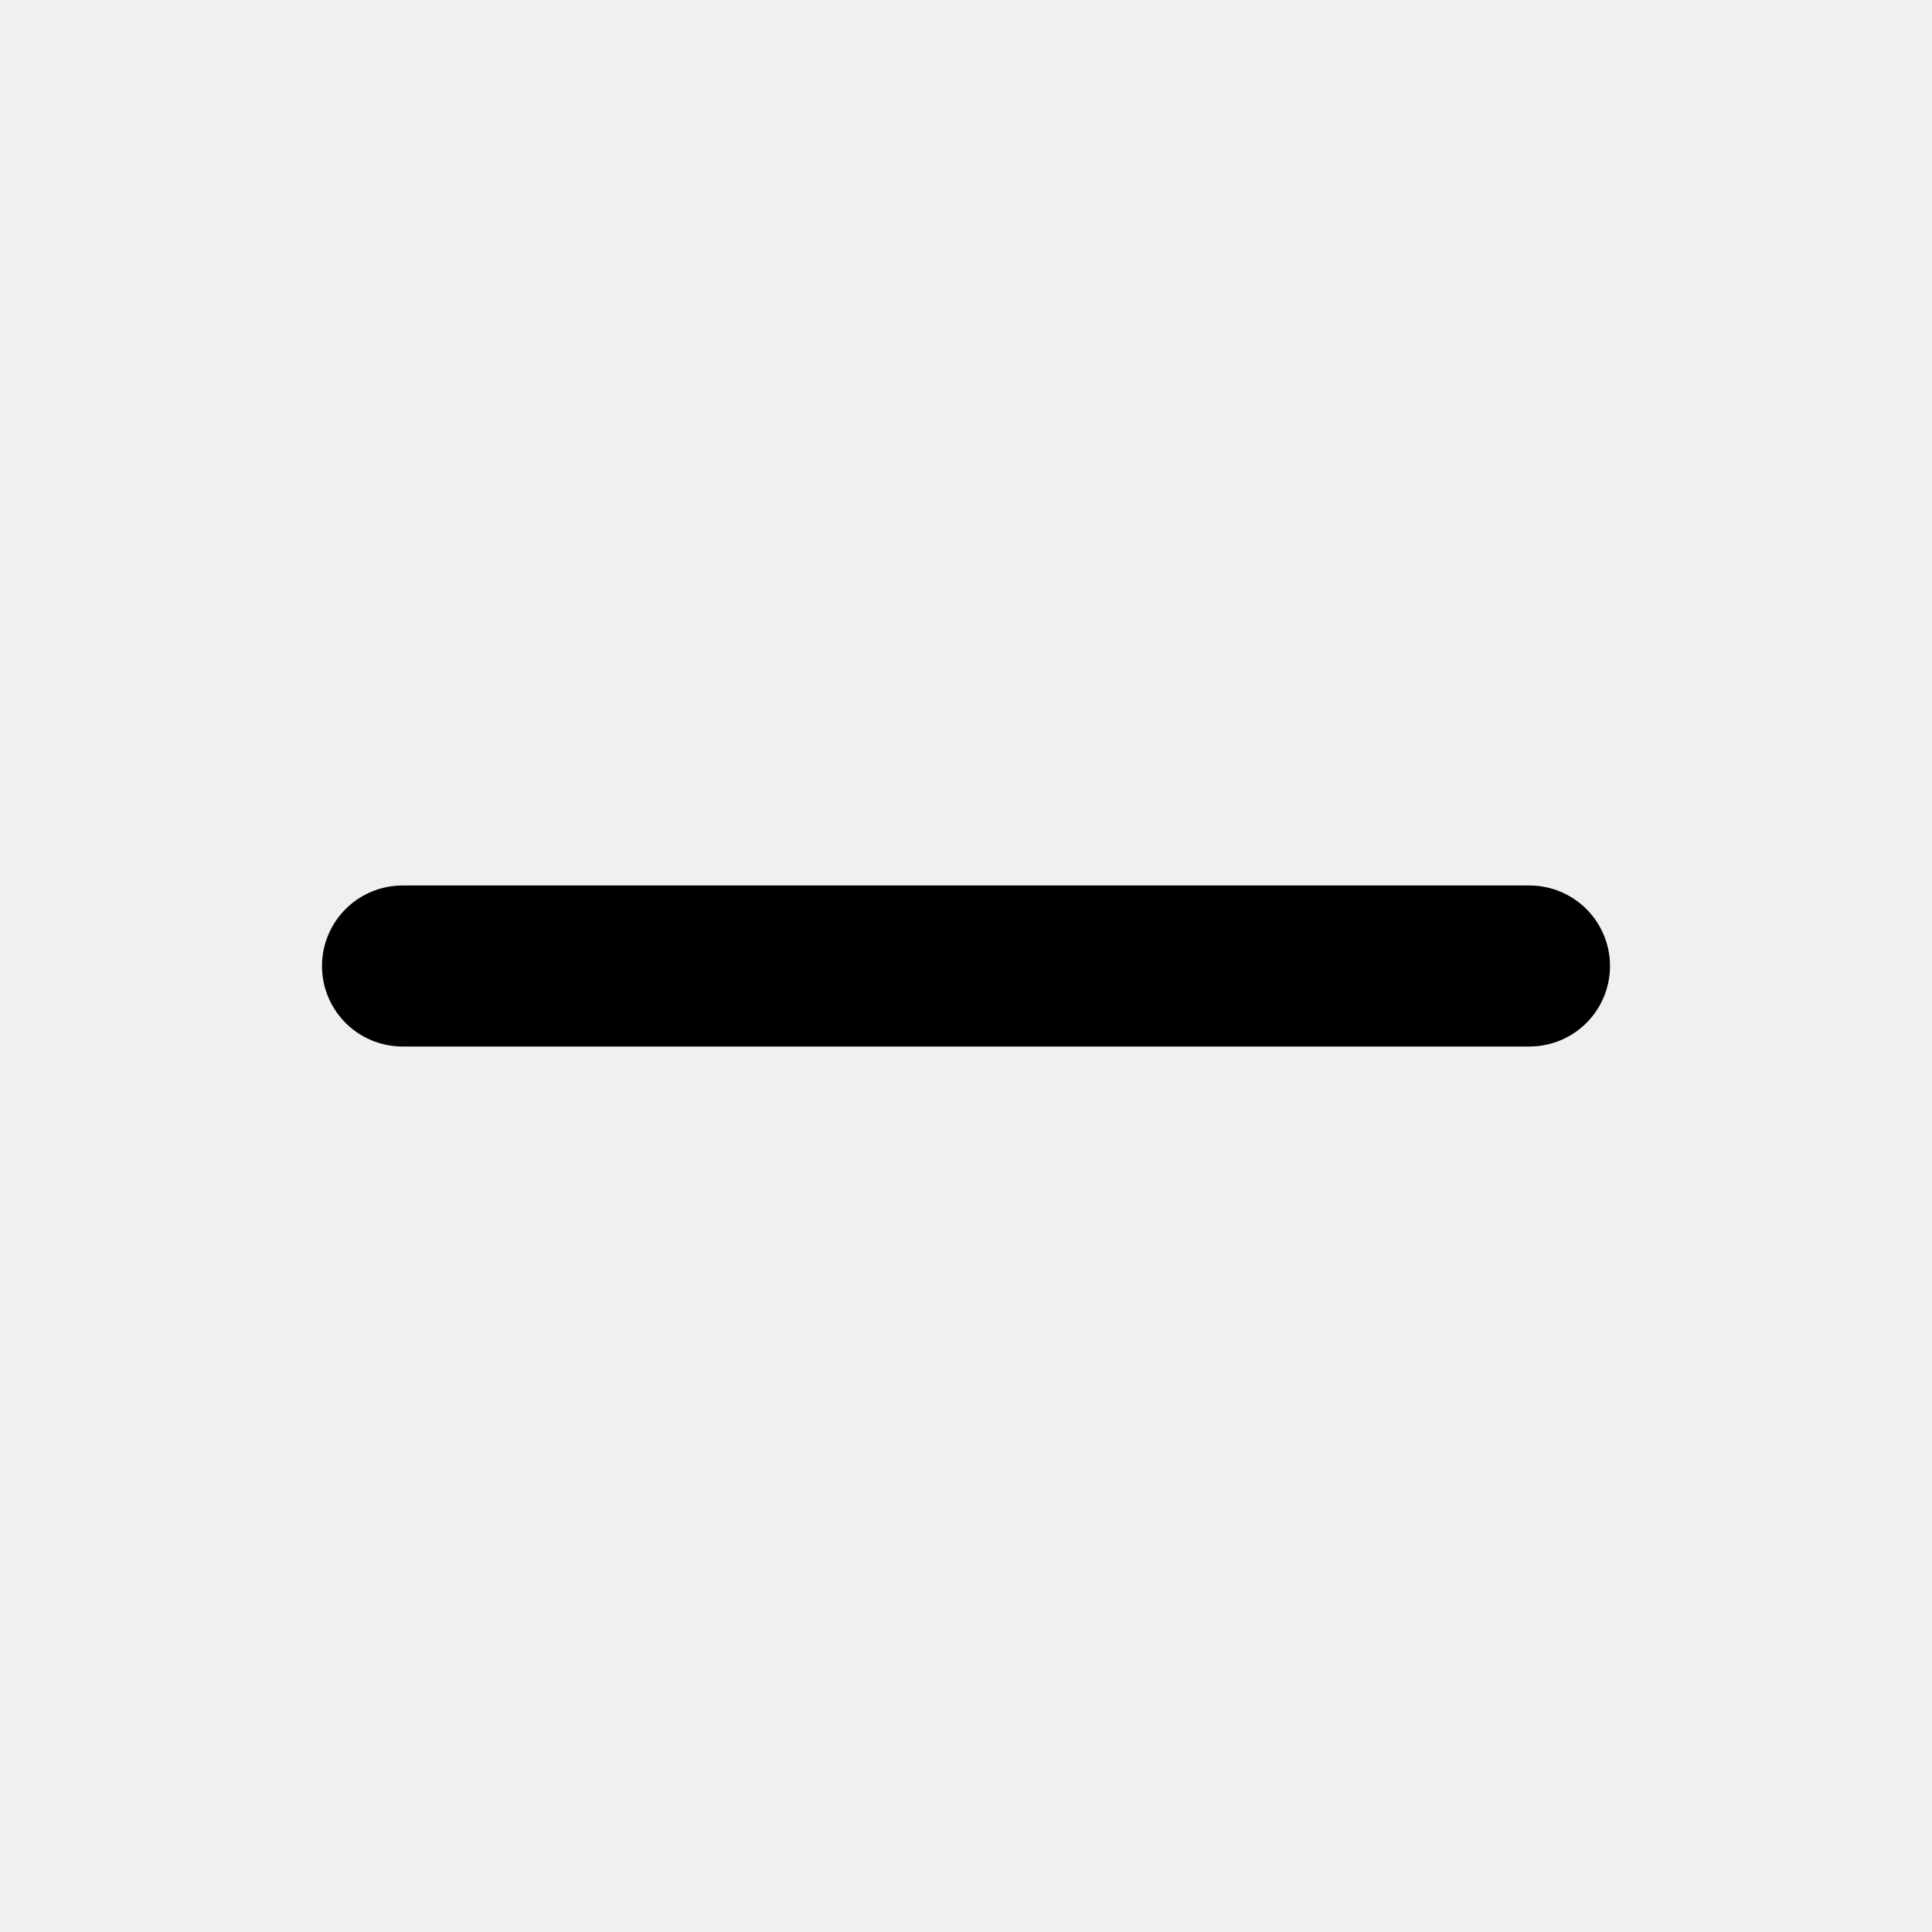
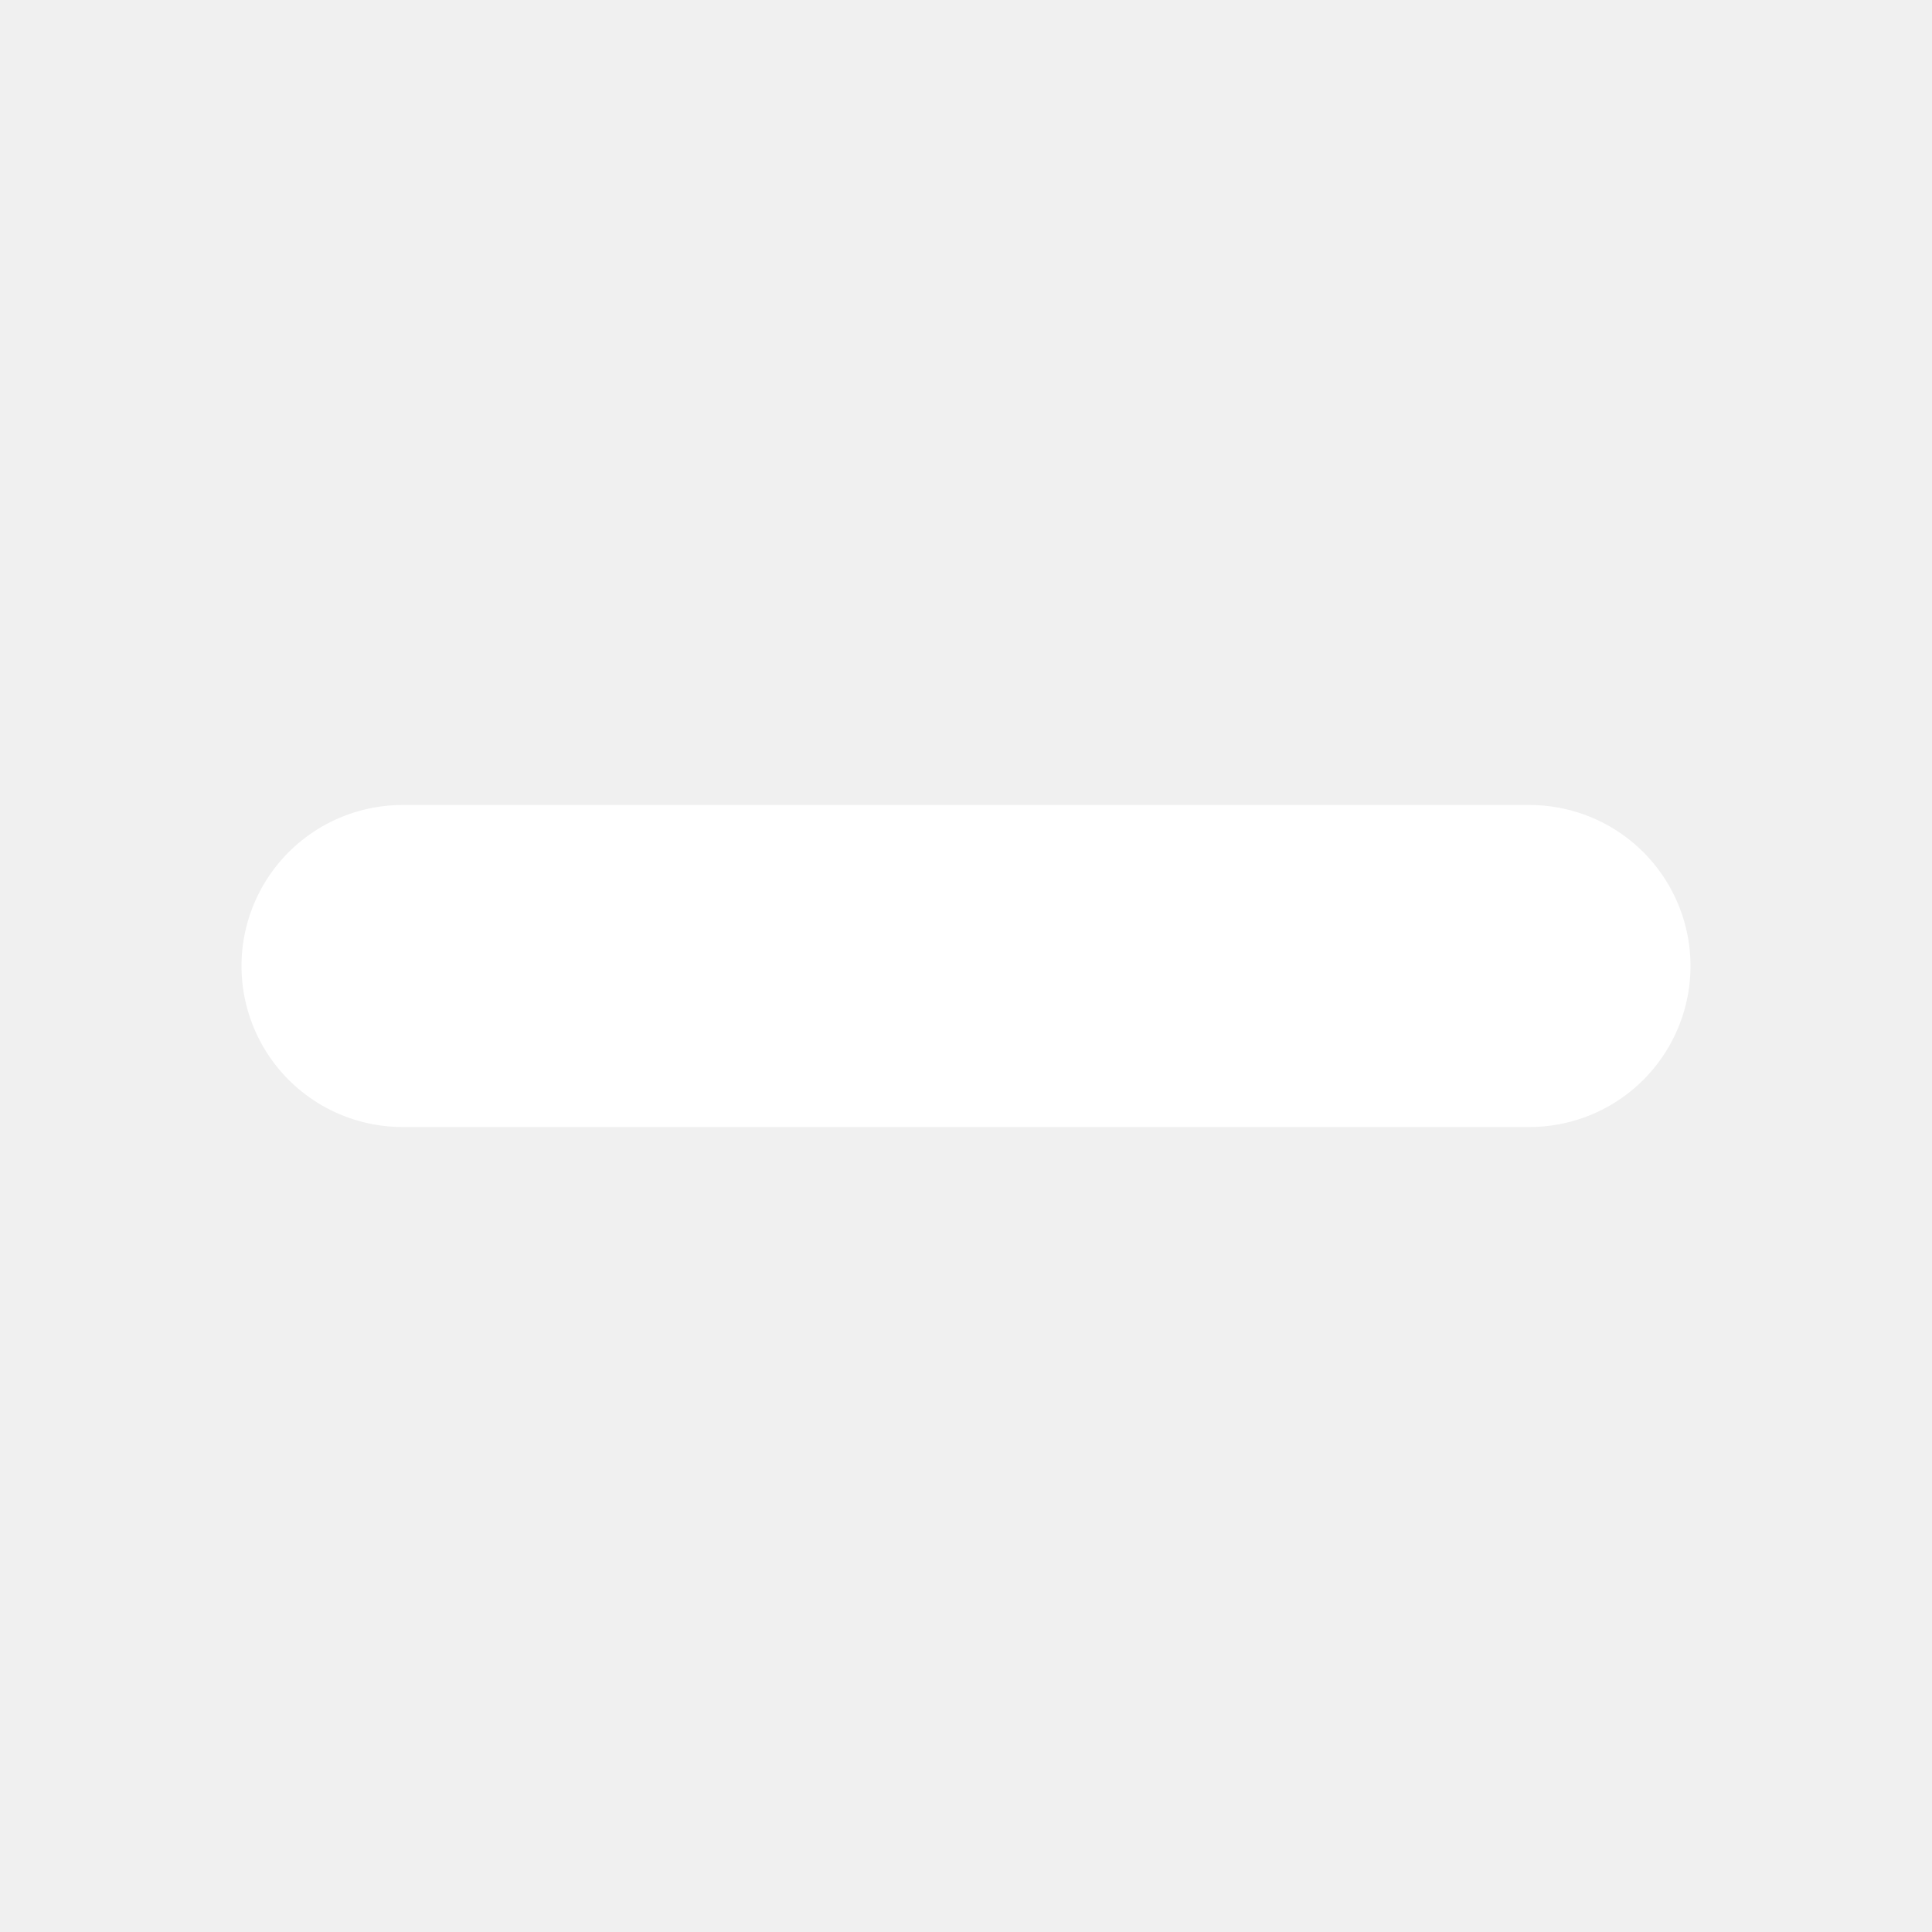
- <svg xmlns="http://www.w3.org/2000/svg" width="24" height="24" viewBox="0 0 24 24" fill="none" stroke="currentColor" stroke-width="2" stroke-linecap="round" stroke-linejoin="round" class="feather feather-minus">
+ <svg xmlns="http://www.w3.org/2000/svg" width="24" height="24" viewBox="0 0 24 24" fill="none" stroke="#ffffff" stroke-width="4" stroke-linecap="round" stroke-linejoin="round" class="feather feather-minus">
  <line x1="5" y1="12" x2="19" y2="12" />
</svg>
